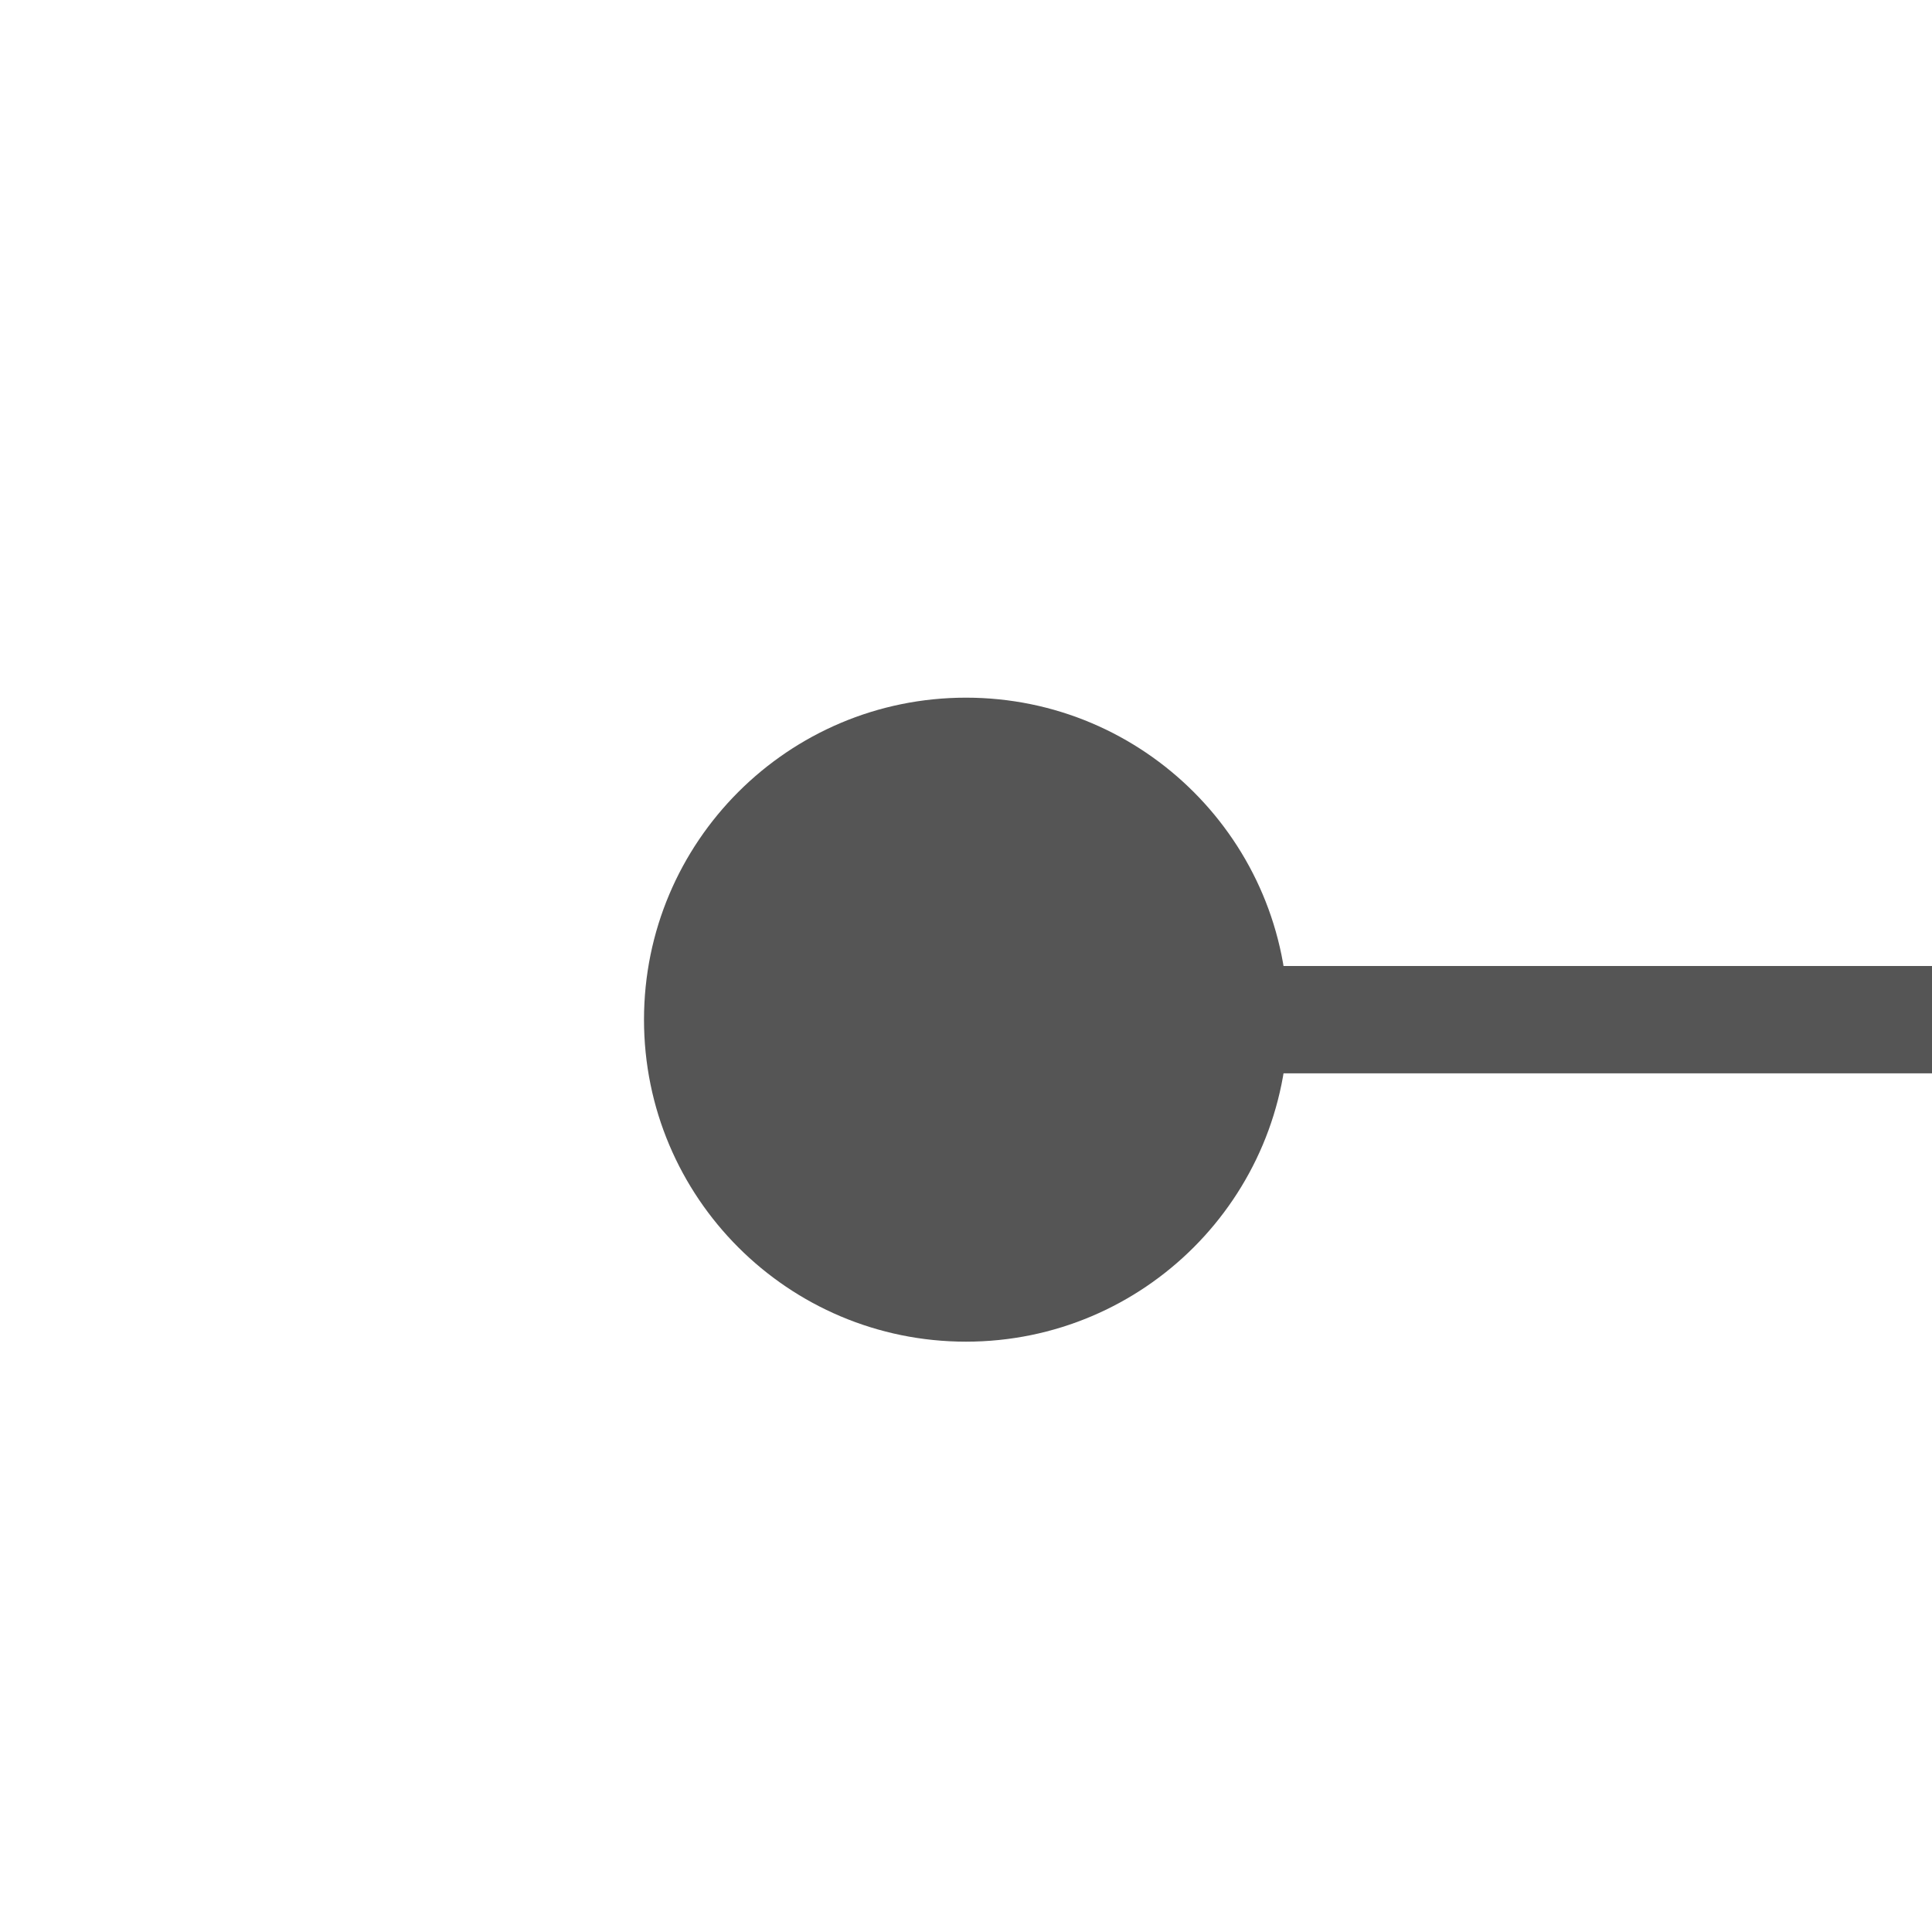
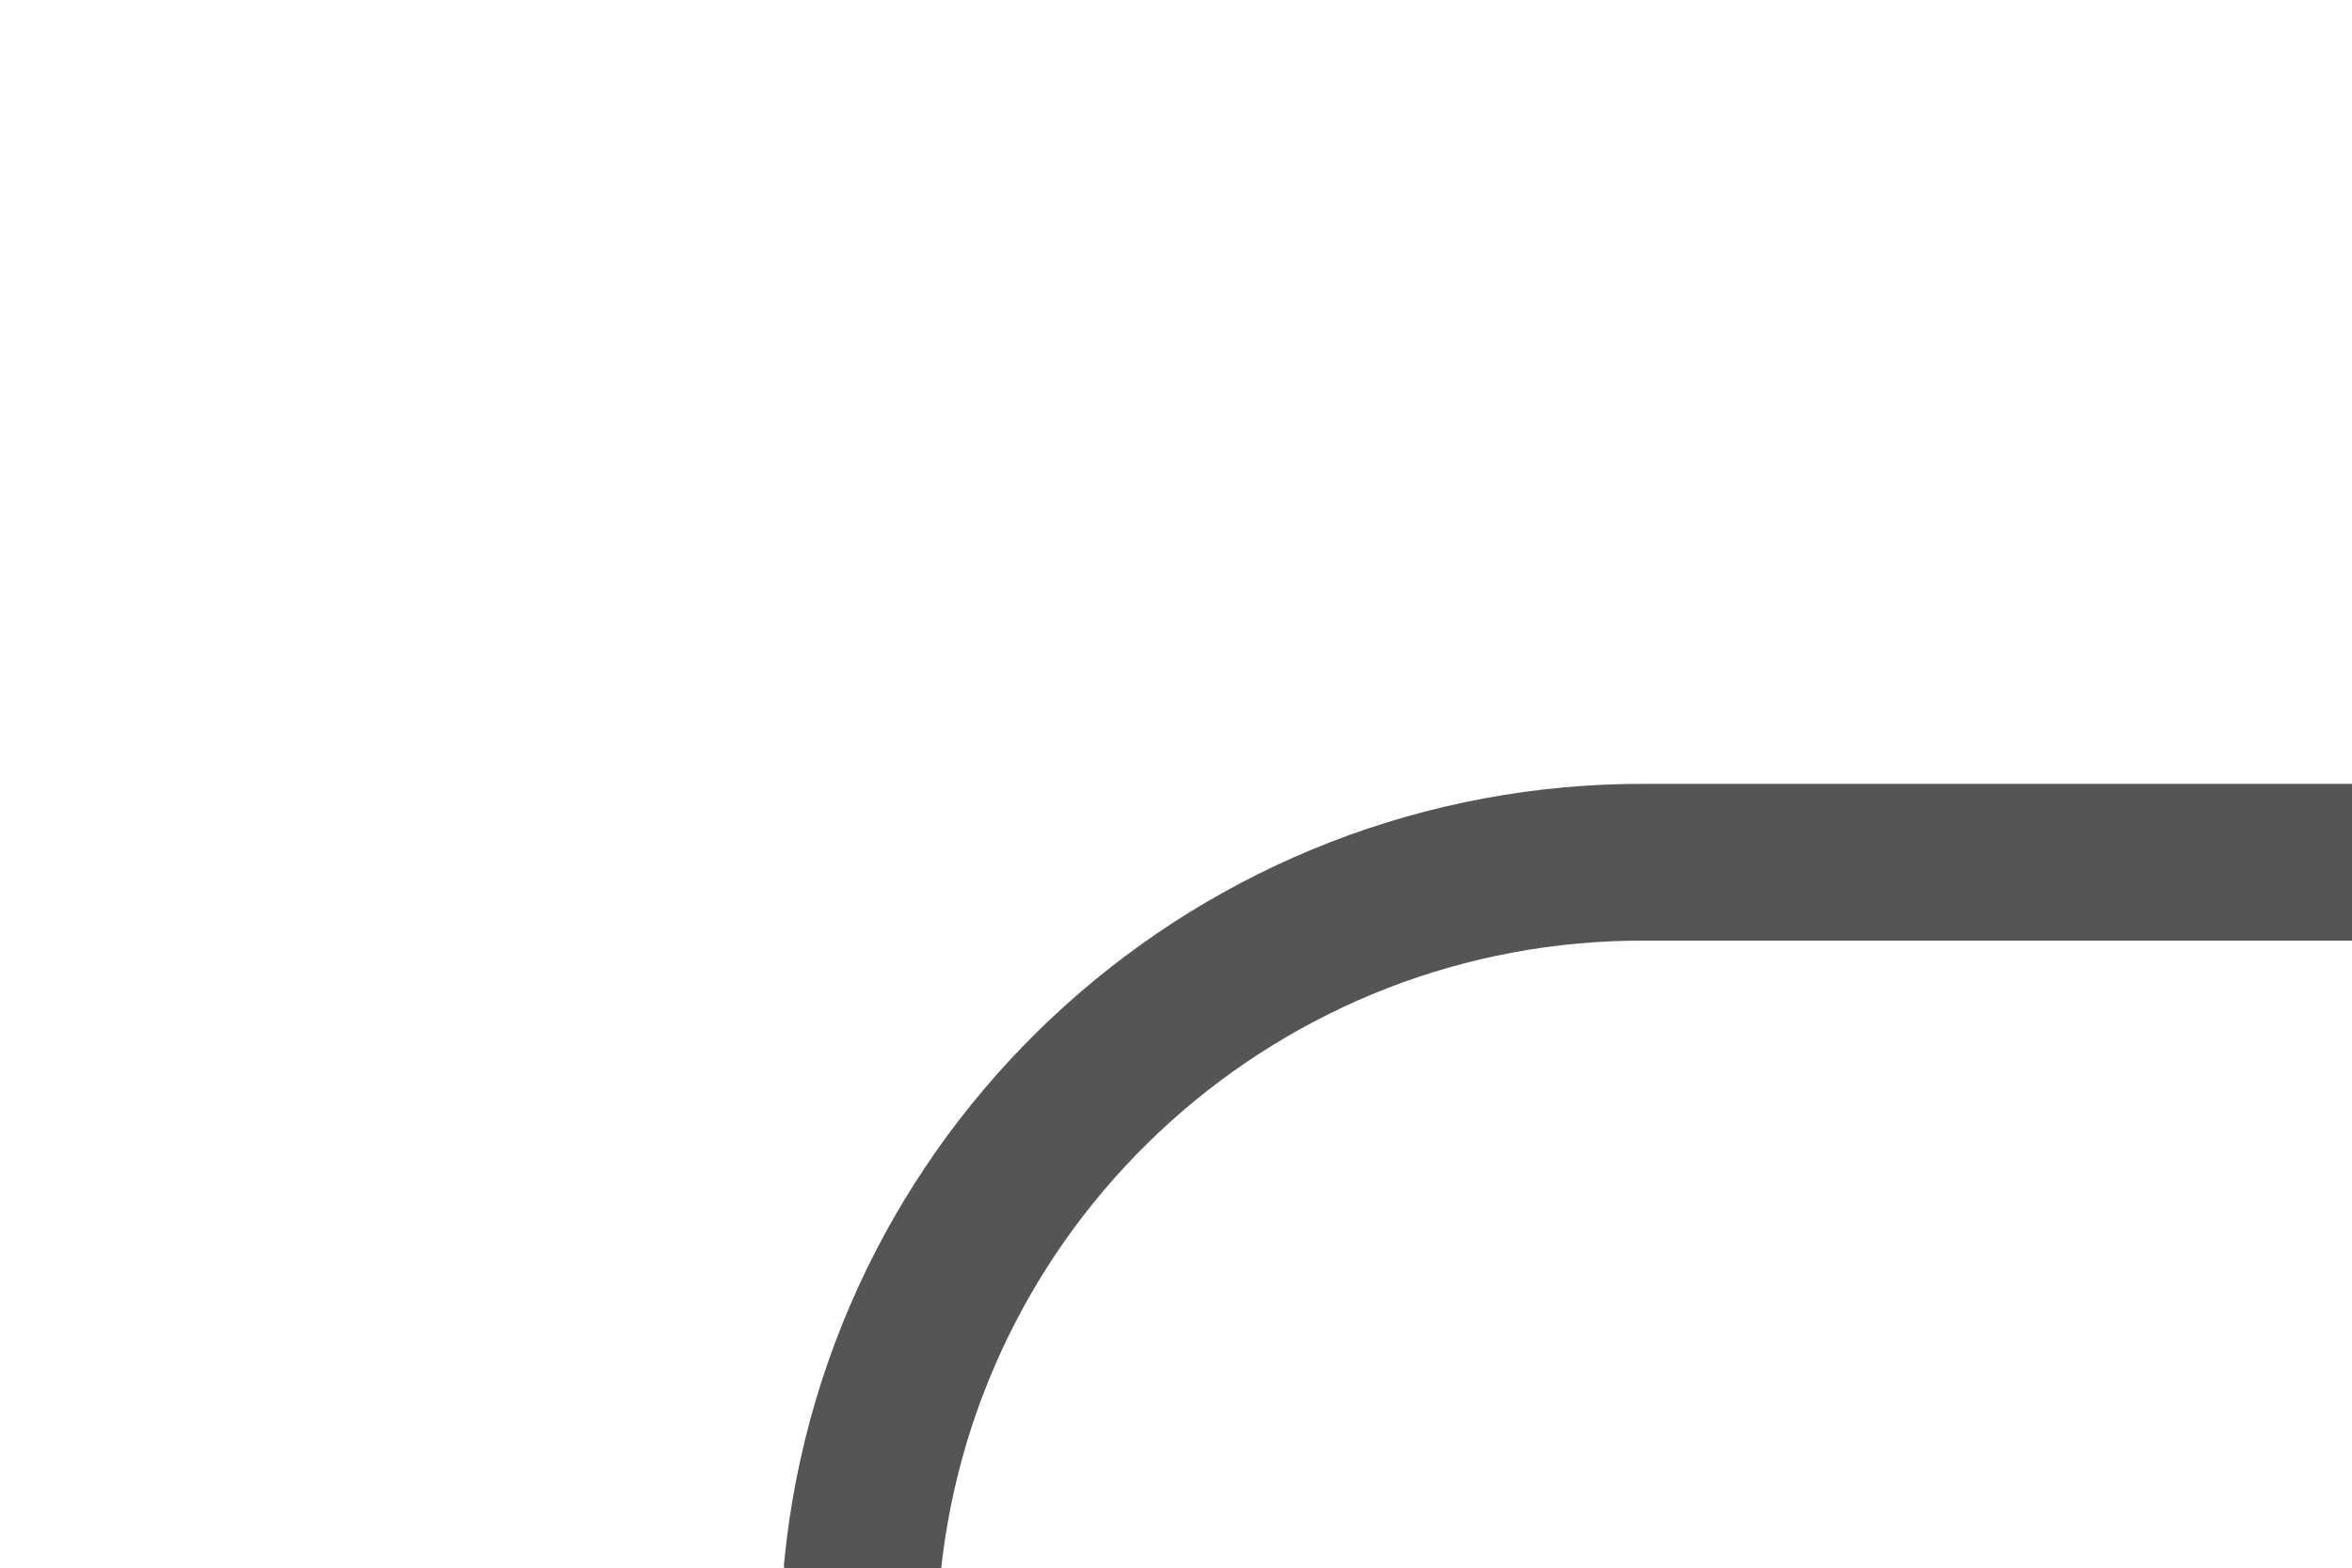
- <svg xmlns="http://www.w3.org/2000/svg" version="1.1" width="18px" height="18px" preserveAspectRatio="xMinYMid meet" viewBox="1330 834  18 16">
-   <path d="M 1337 842.5  L 1410.5 842.5  L 1410.5 947.5  L 1485.5 947.5  " stroke-width="1" stroke="#555555" fill="none" />
-   <path d="M 1339 839.5  A 3 3 0 0 0 1336 842.5 A 3 3 0 0 0 1339 845.5 A 3 3 0 0 0 1342 842.5 A 3 3 0 0 0 1339 839.5 Z " fill-rule="nonzero" fill="#555555" stroke="none" />
+ <svg xmlns="http://www.w3.org/2000/svg" version="1.1" width="15px" height="10px" preserveAspectRatio="xMinYMid meet" viewBox="1470 47  15 8">
+   <path d="M 313.5 87  L 313.5 85  A 5 5 0 0 1 318.5 80.5 L 1470 80.5  A 5 5 0 0 0 1475.5 75.5 L 1475.5 56  A 5 5 0 0 1 1480.5 51.5 L 1485 51.5  " stroke-width="1" stroke="#555555" fill="none" />
+   <path d="M 313.5 82  A 3 3 0 0 0 310.5 85 A 3 3 0 0 0 313.5 88 A 3 3 0 0 0 316.5 85 A 3 3 0 0 0 313.5 82 Z " fill-rule="nonzero" fill="#555555" stroke="none" />
</svg>
